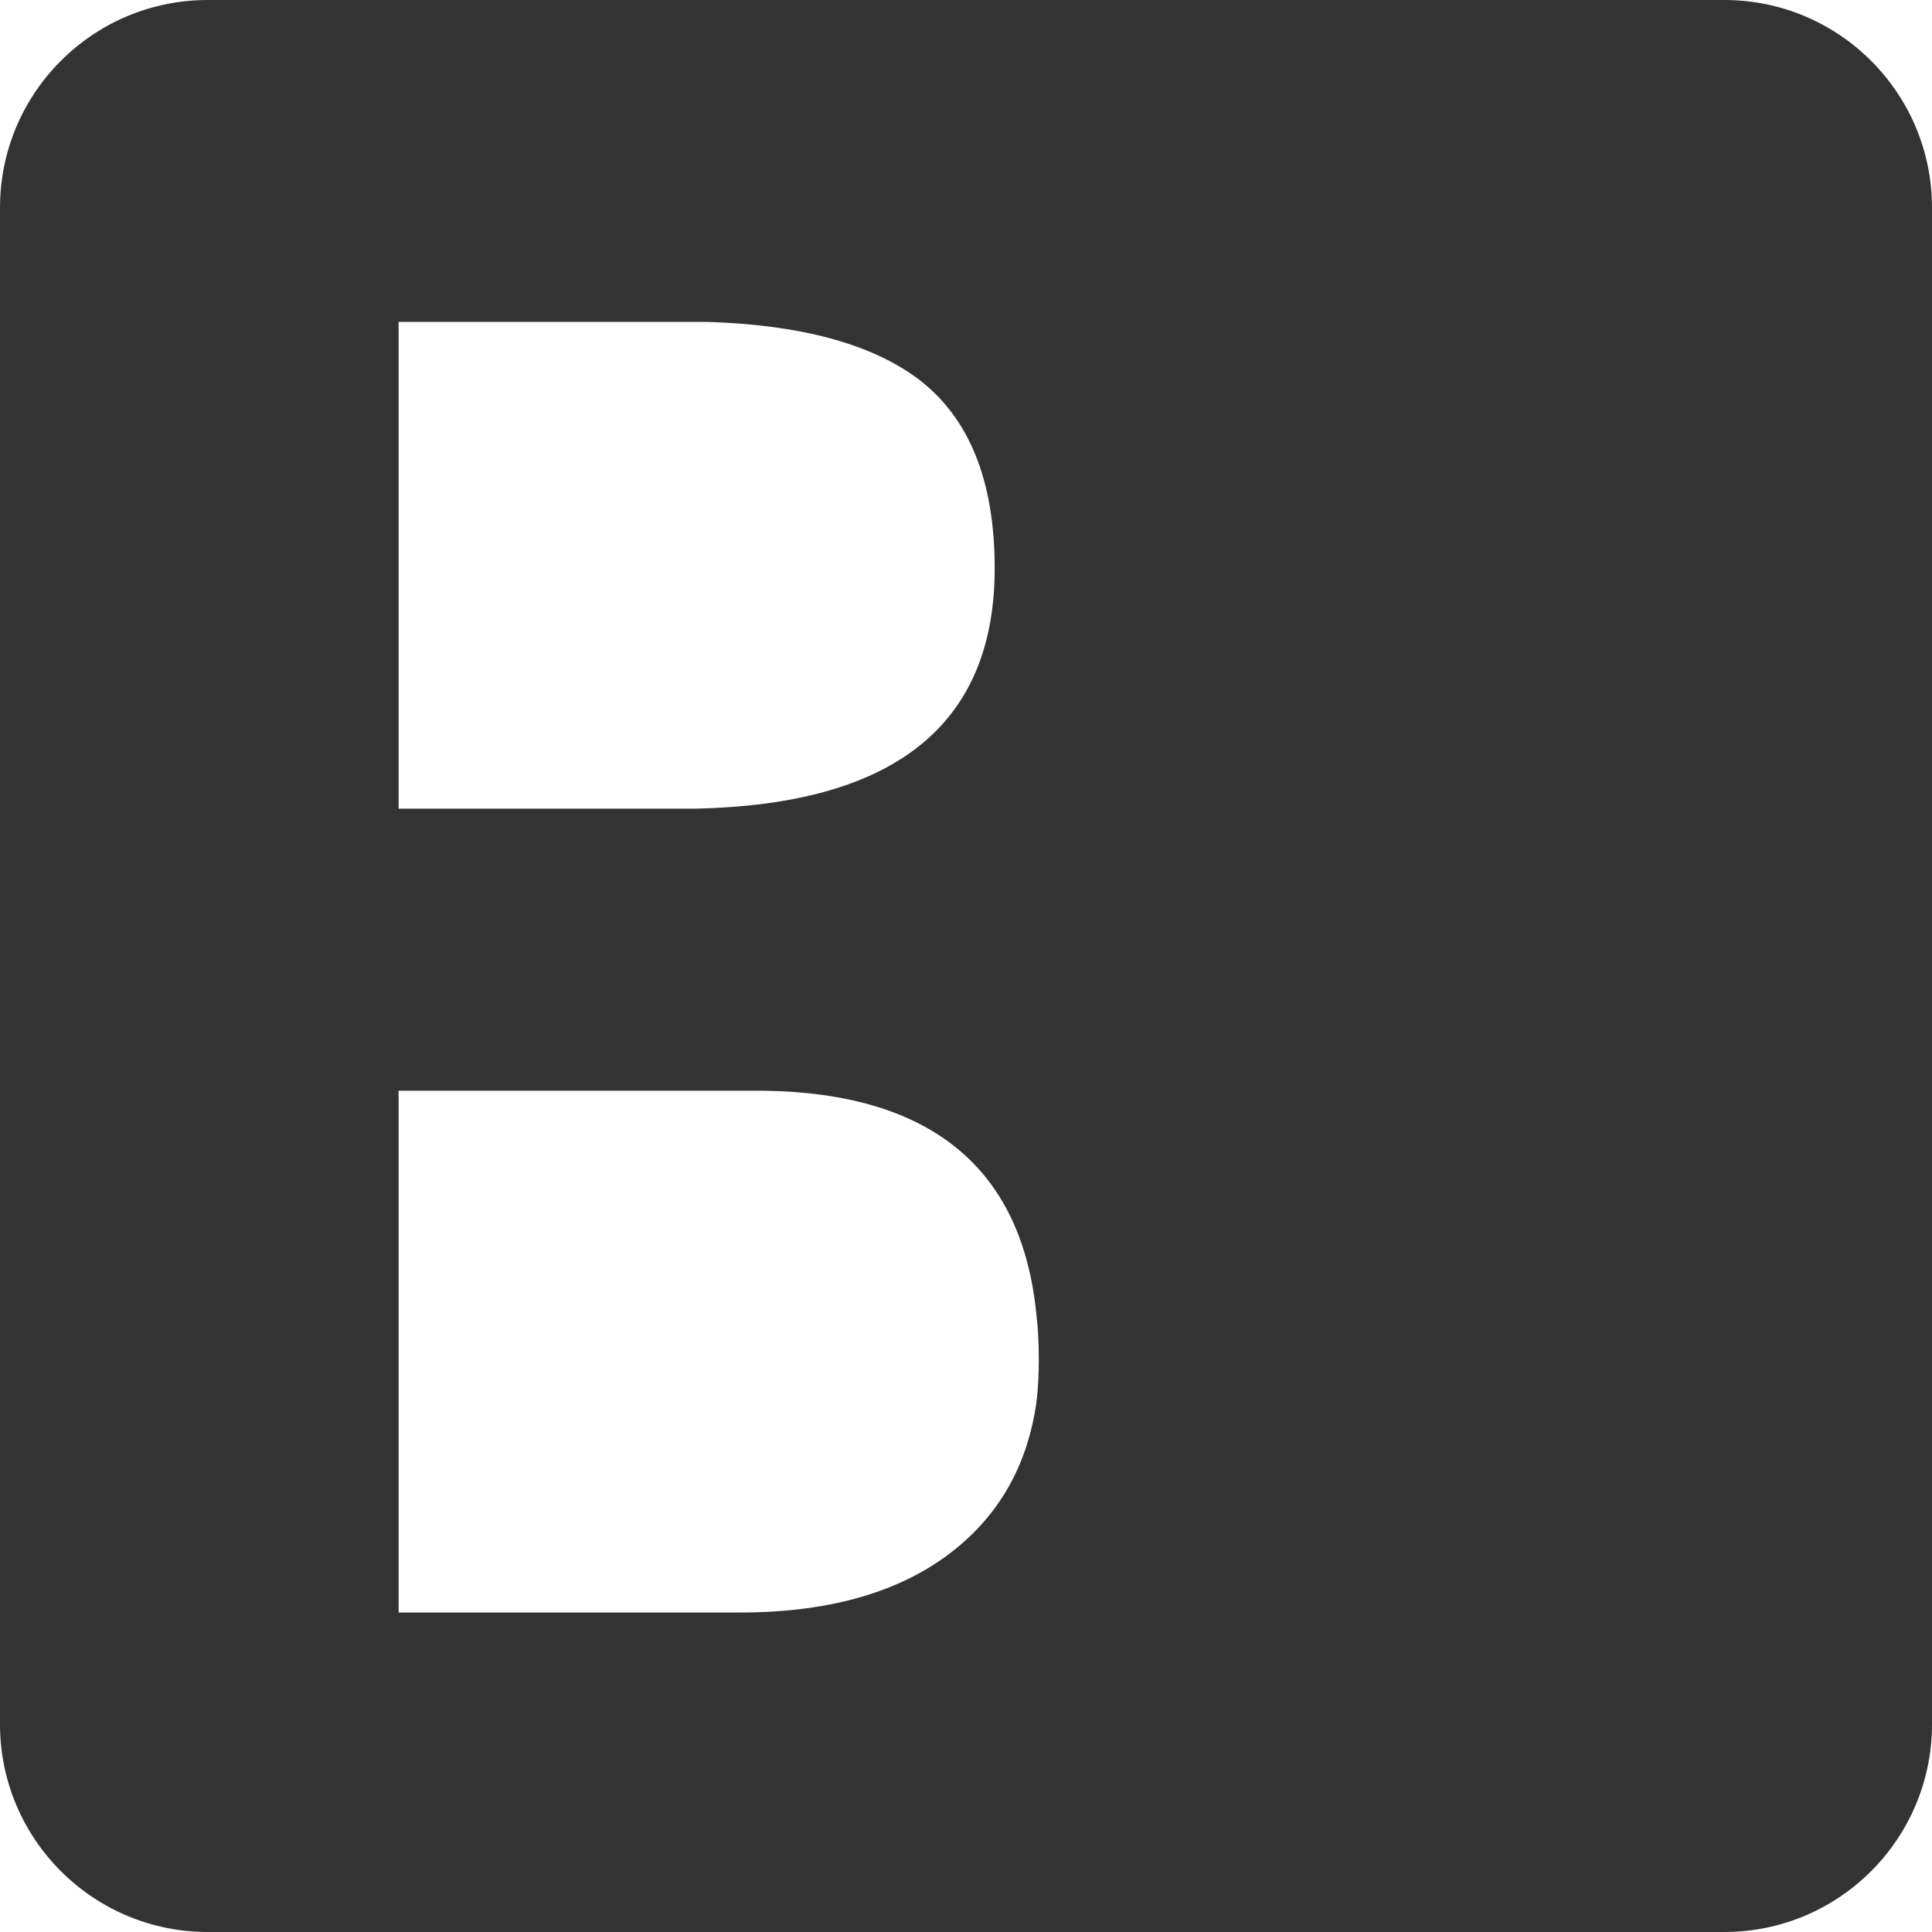
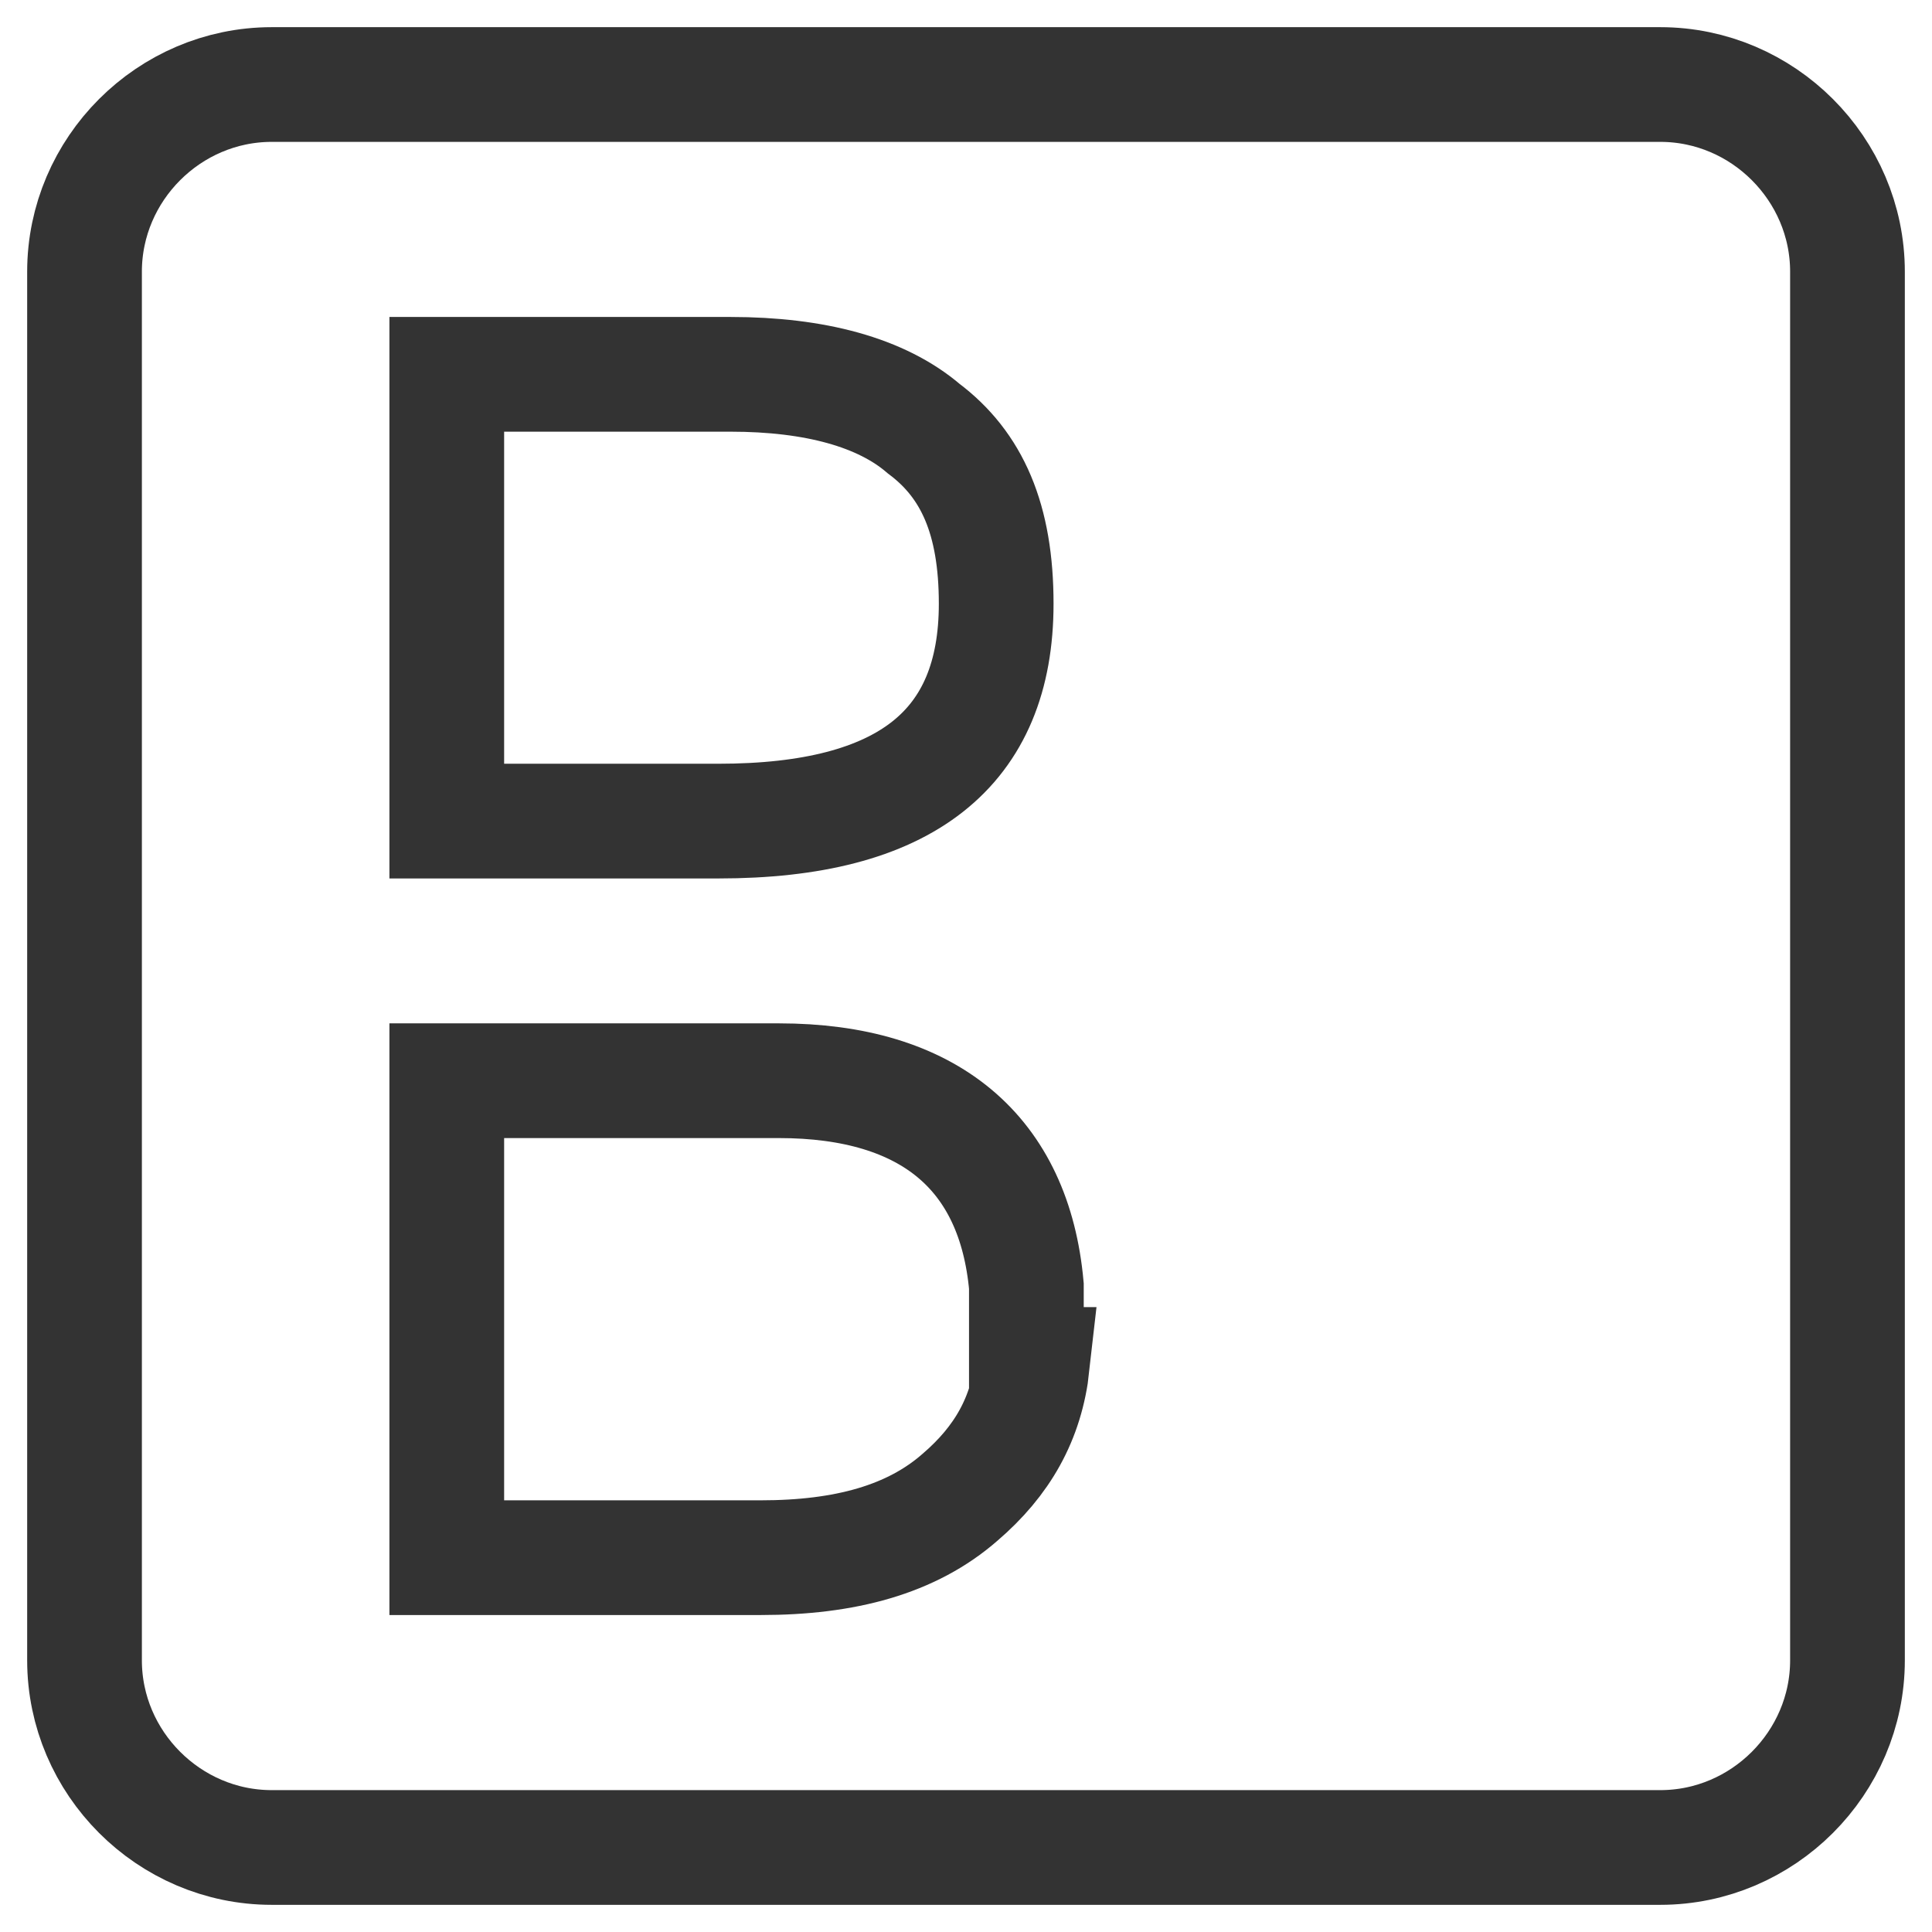
- <svg xmlns="http://www.w3.org/2000/svg" id="Layer_2" viewBox="0 0 31.99 31.99">
+ <svg xmlns="http://www.w3.org/2000/svg" id="Layer_2" version="1.1" viewBox="0 0 32 32">
  <defs>
-     <style>.cls-1{fill:#333;}</style>
+     <style>
+       .st0 {
+         fill: none;
+         stroke: #333;
+         stroke-miterlimit: 10;
+         stroke-width: 1.9px;
+       }
+     </style>
  </defs>
  <g id="Layer_2-2">
    <g id="Layer_1-2">
-       <path class="cls-1" d="M0,3.44v25.11c0,1.9,1.54,3.44,3.44,3.44h25.11c1.9,0,3.44-1.54,3.44-3.44V3.44c0-1.9-1.54-3.44-3.44-3.44H3.44C1.54,0,0,1.54,0,3.44ZM6.6,5.33h5.12c1.56.05,2.72.37,3.49.95.84.64,1.26,1.68,1.26,3.13,0,2.59-1.66,3.92-4.99,3.98h-4.88s0-8.06,0-8.06ZM17.16,23.23c-.14.97-.56,1.76-1.27,2.36-.87.74-2.09,1.11-3.64,1.11h-5.65v-8.64h6.05c2.76.04,4.27,1.28,4.51,3.7.03.24.04.49.04.76,0,.24-.01.48-.04.7h0Z" />
+       <path class="st0" d="M1.4,4.5v23c0,1.7,1.4,3.1,3.1,3.1h23c1.7,0,3.1-1.4,3.1-3.1V4.5c0-1.7-1.4-3.1-3.1-3.1H4.5c-1.7,0-3.1,1.4-3.1,3.1ZM7.4,6.2h4.7c1.4,0,2.5.3,3.2.9.8.6,1.2,1.5,1.2,2.9,0,2.4-1.5,3.6-4.6,3.6h-4.5s0-7.4,0-7.4ZM17.1,22.6c-.1.9-.5,1.6-1.2,2.2-.8.7-1.9,1-3.3,1h-5.2v-7.9h5.5c2.5,0,3.9,1.2,4.1,3.4,0,.2,0,.4,0,.7s0,.4,0,.6h0Z" />
    </g>
  </g>
</svg>
